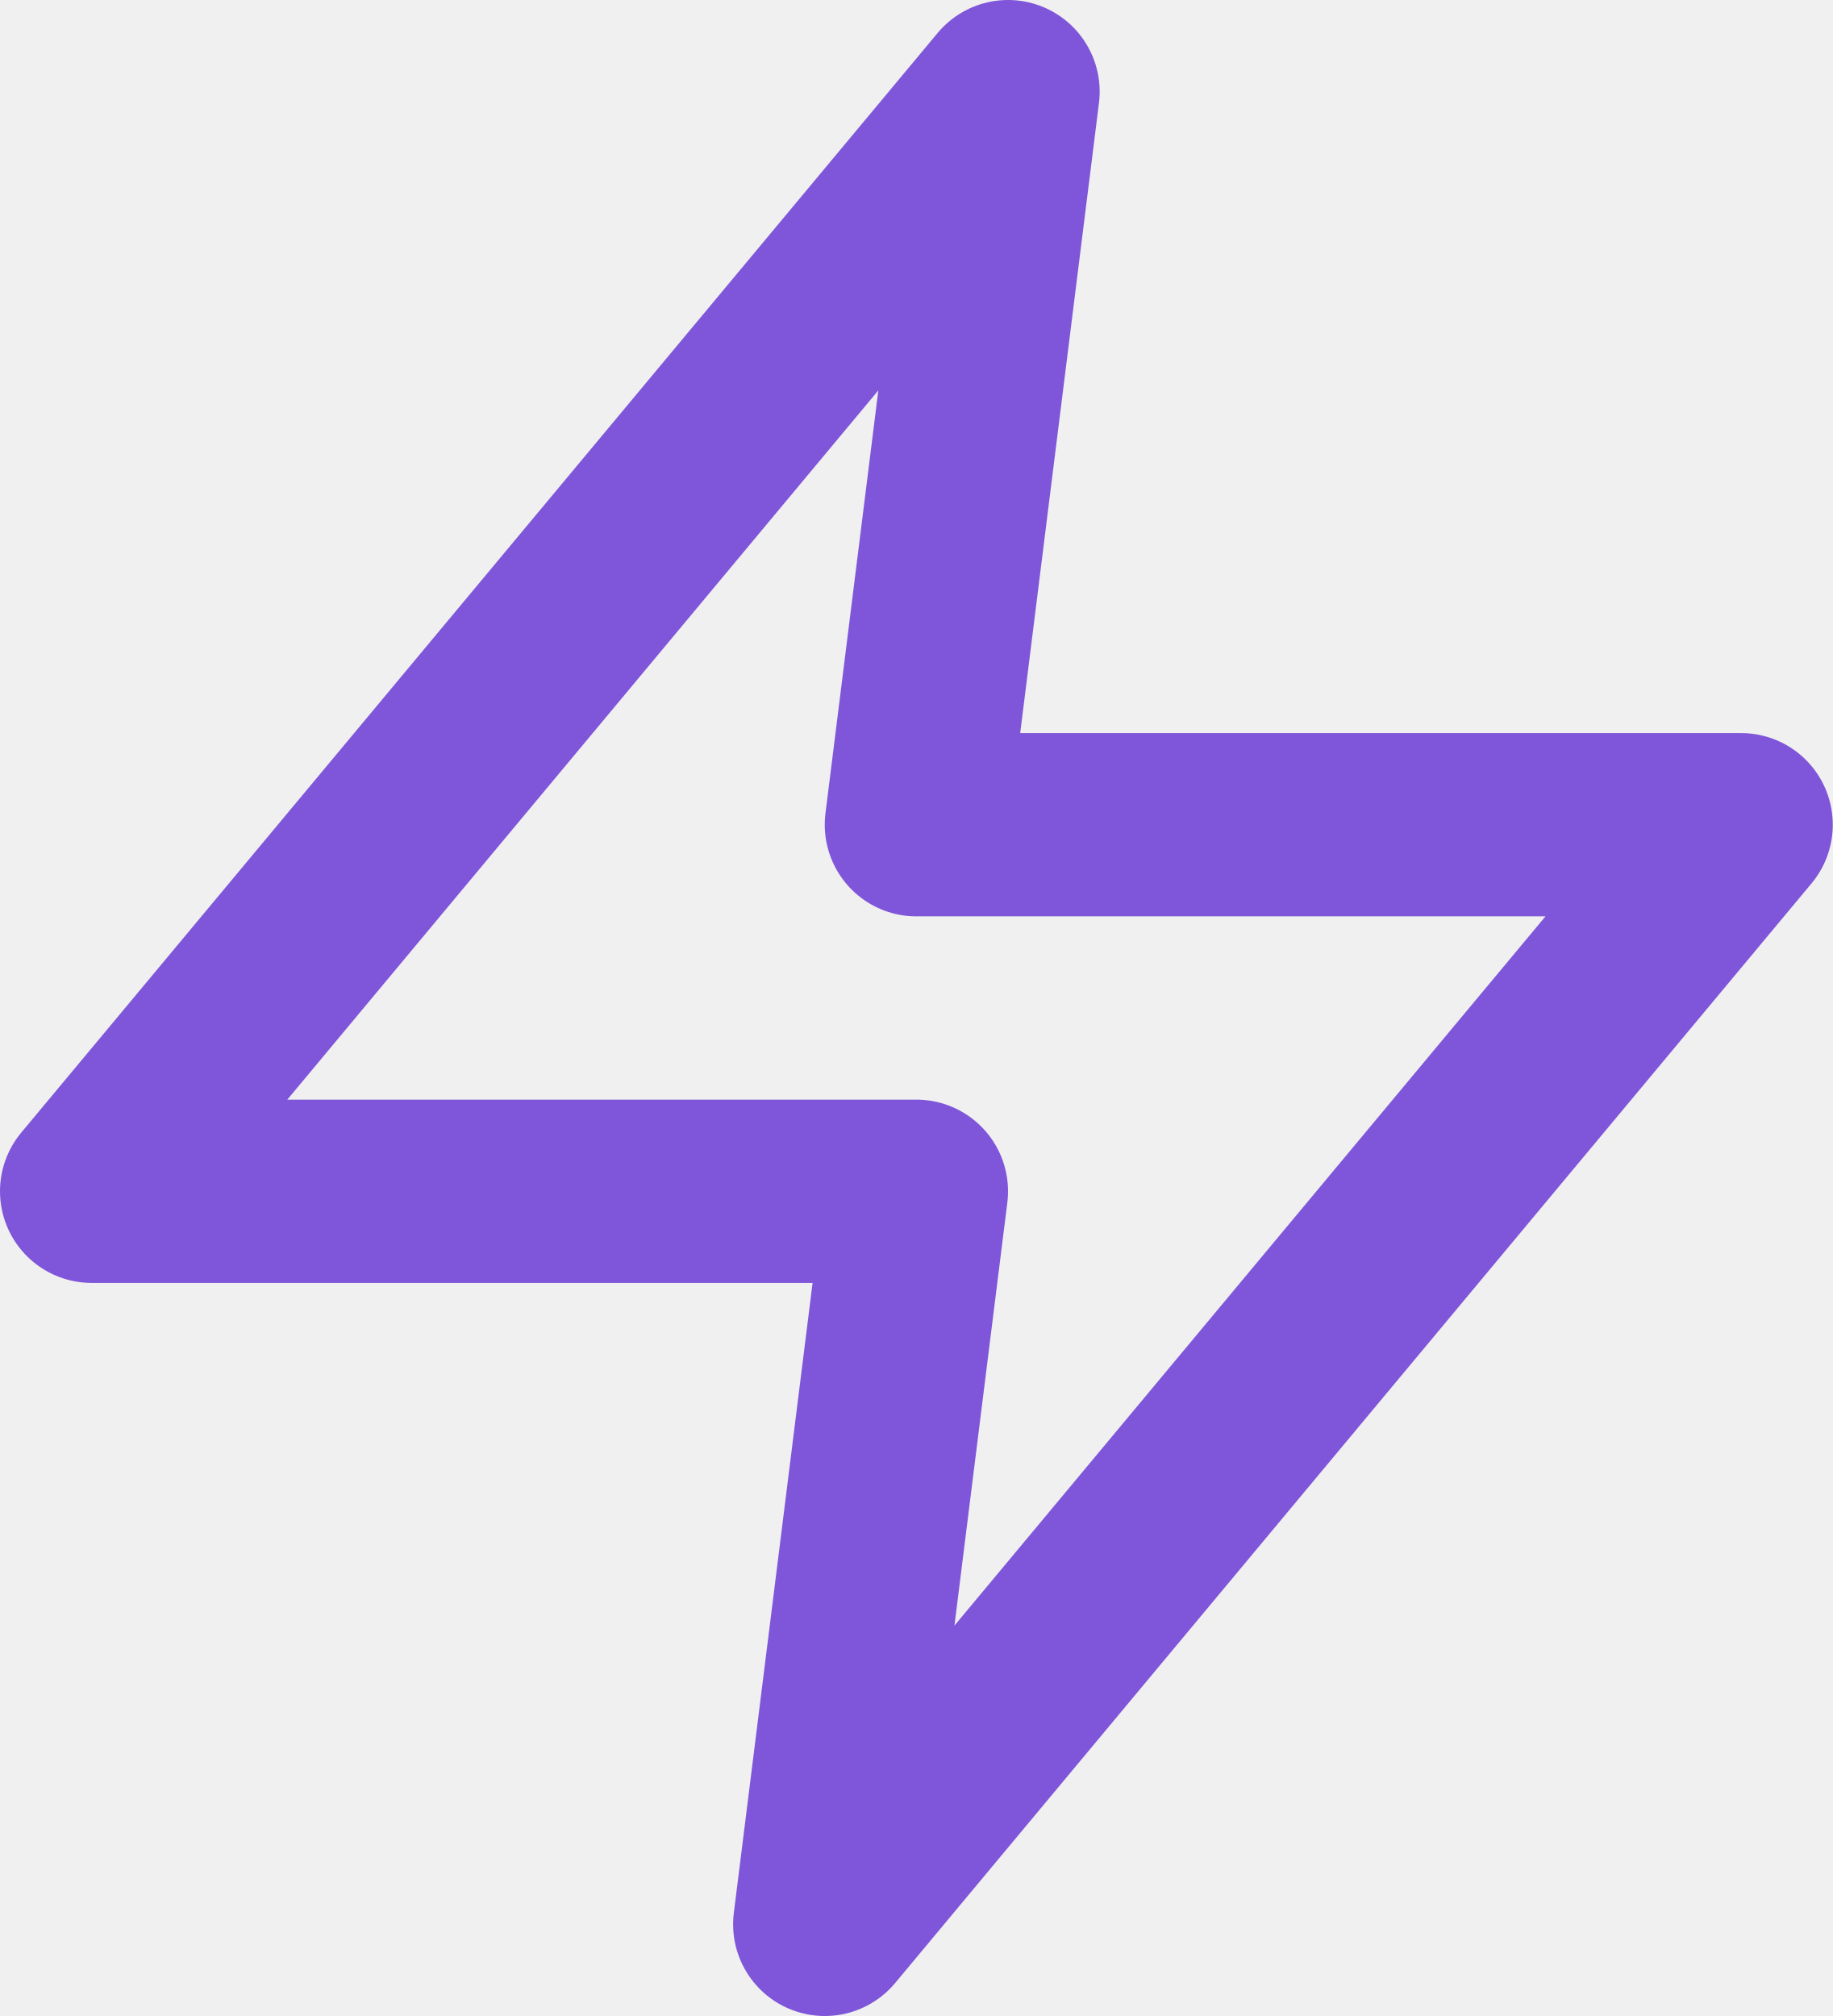
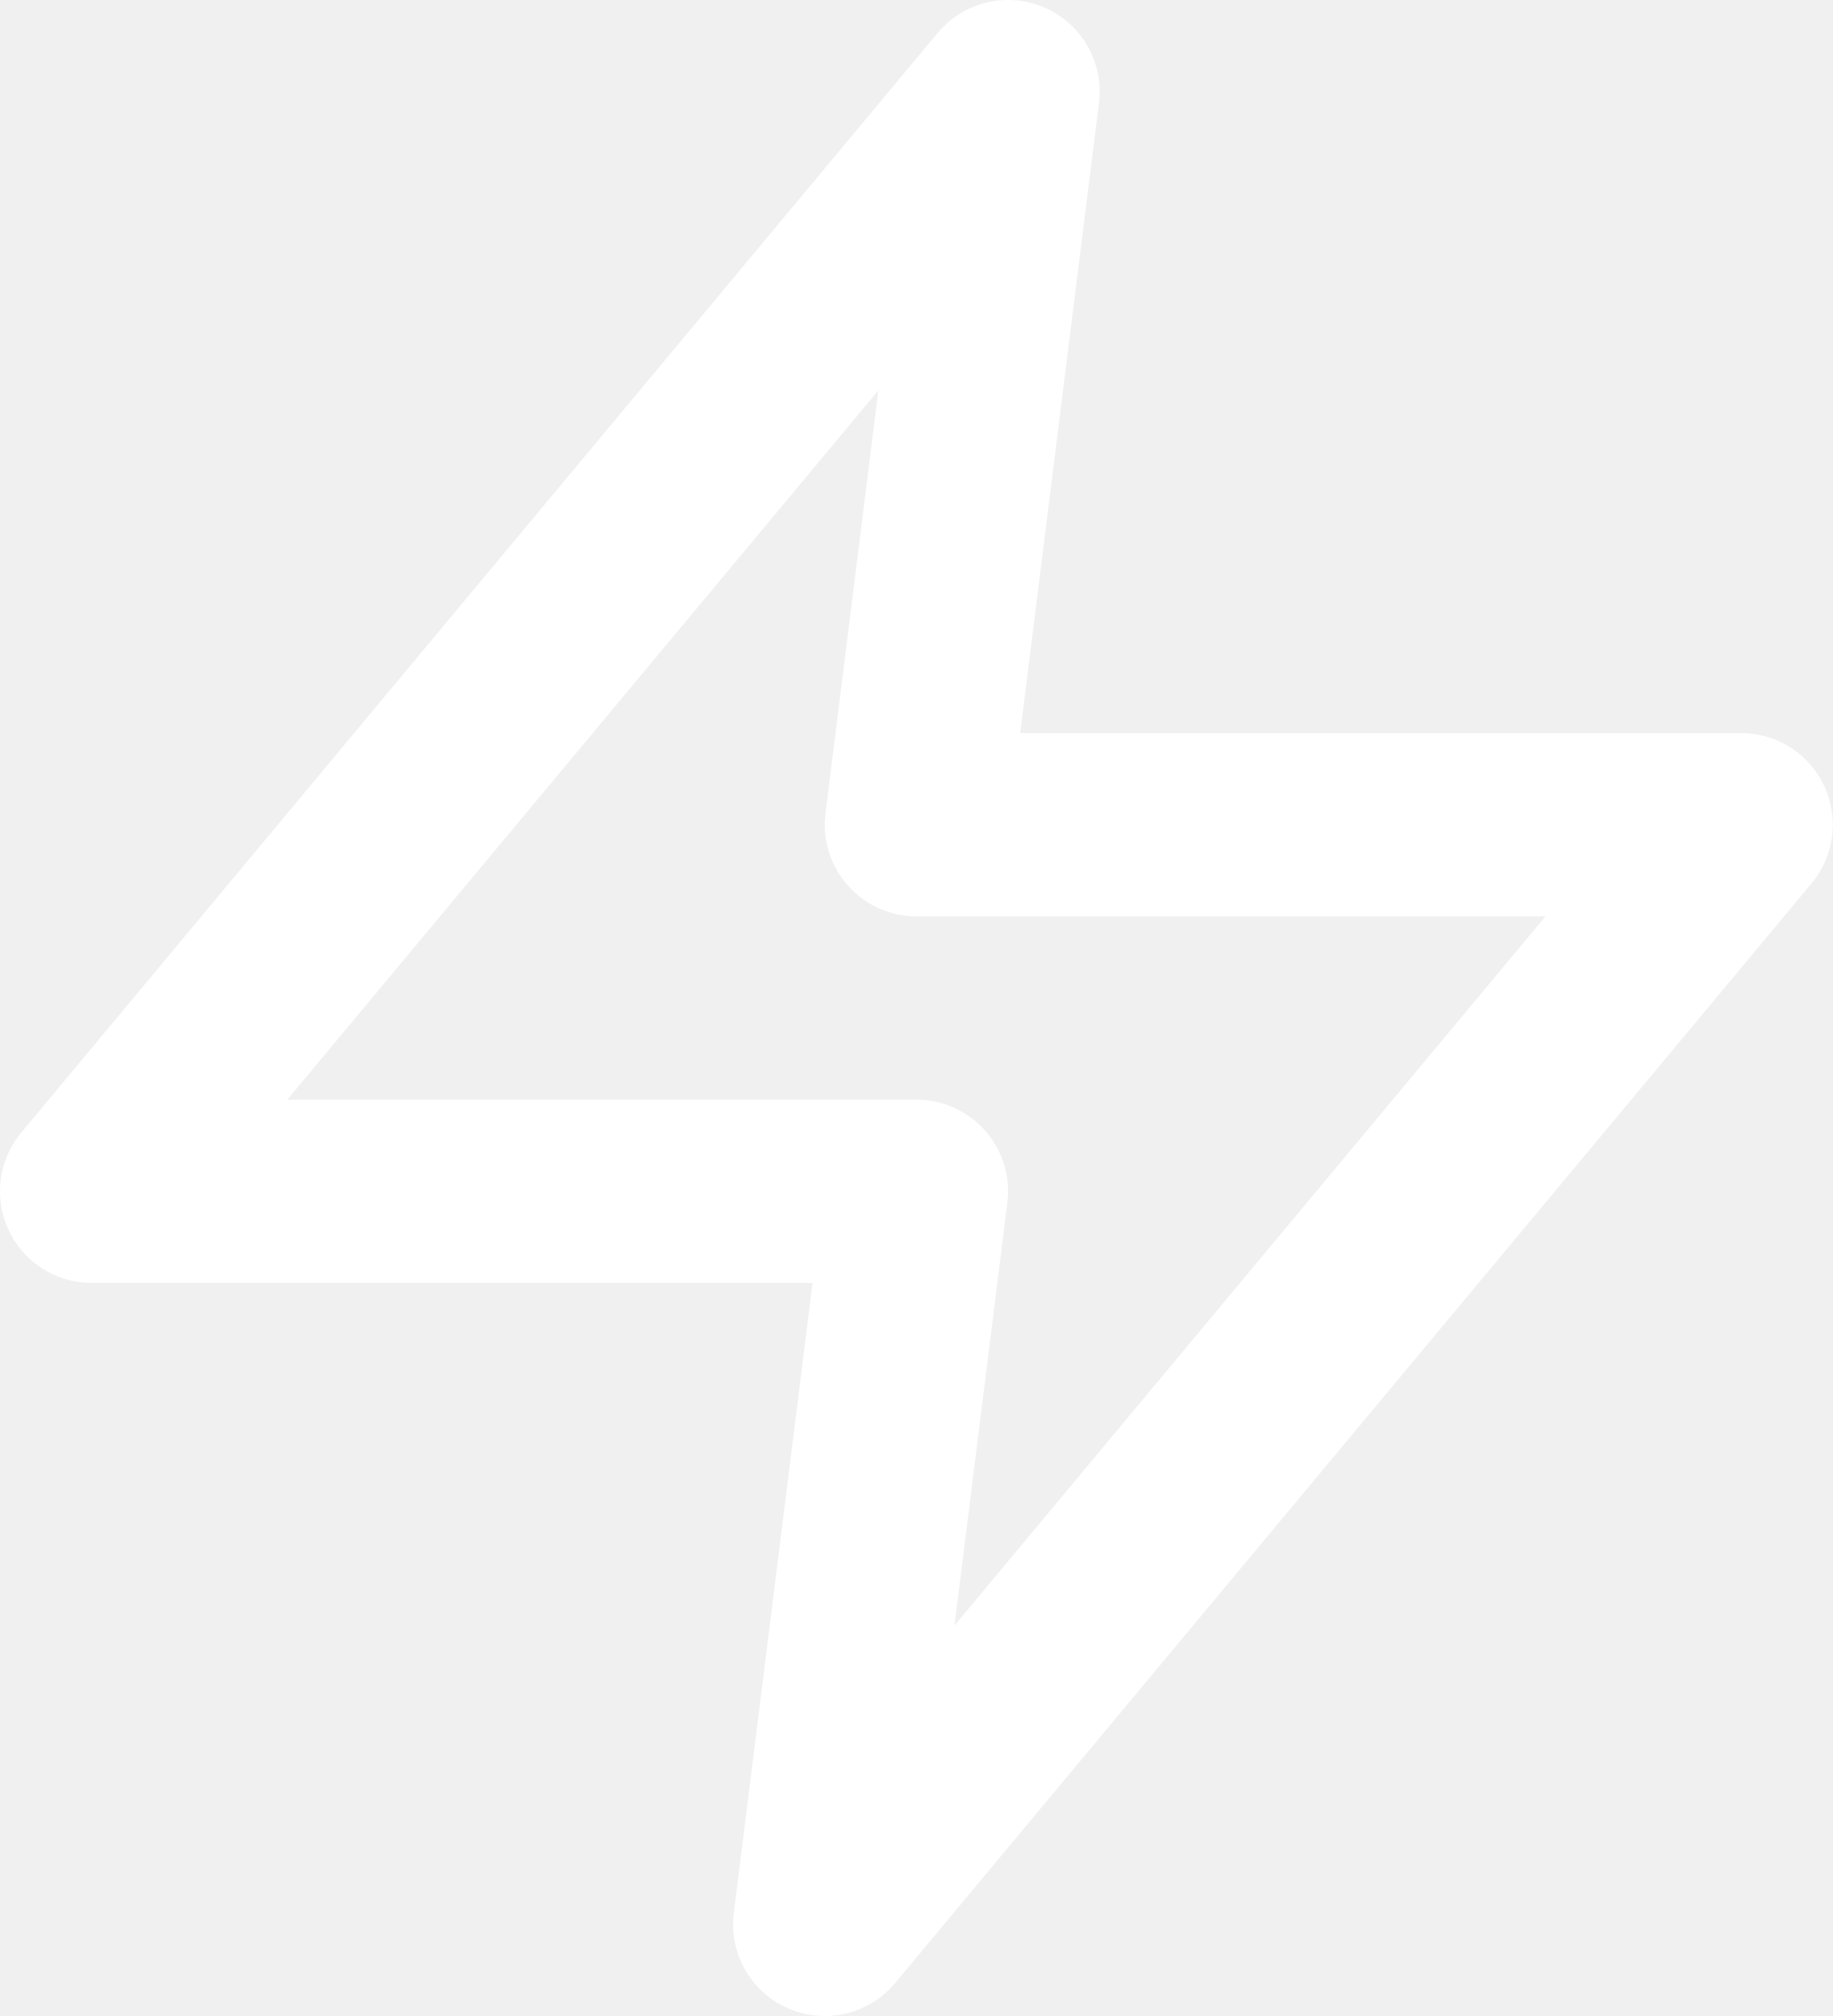
<svg xmlns="http://www.w3.org/2000/svg" width="20" height="22" viewBox="0 0 20 22" fill="none">
-   <path d="M11 1L1 13H10L9 21L19 9H10L11 1Z" stroke="#7F56D9" stroke-width="2" stroke-linecap="round" stroke-linejoin="round" />
+   <path d="M11 1L1 13H10L9 21L19 9H10L11 1Z" stroke="#fff" stroke-width="2" stroke-linecap="round" stroke-linejoin="round" />
</svg>
